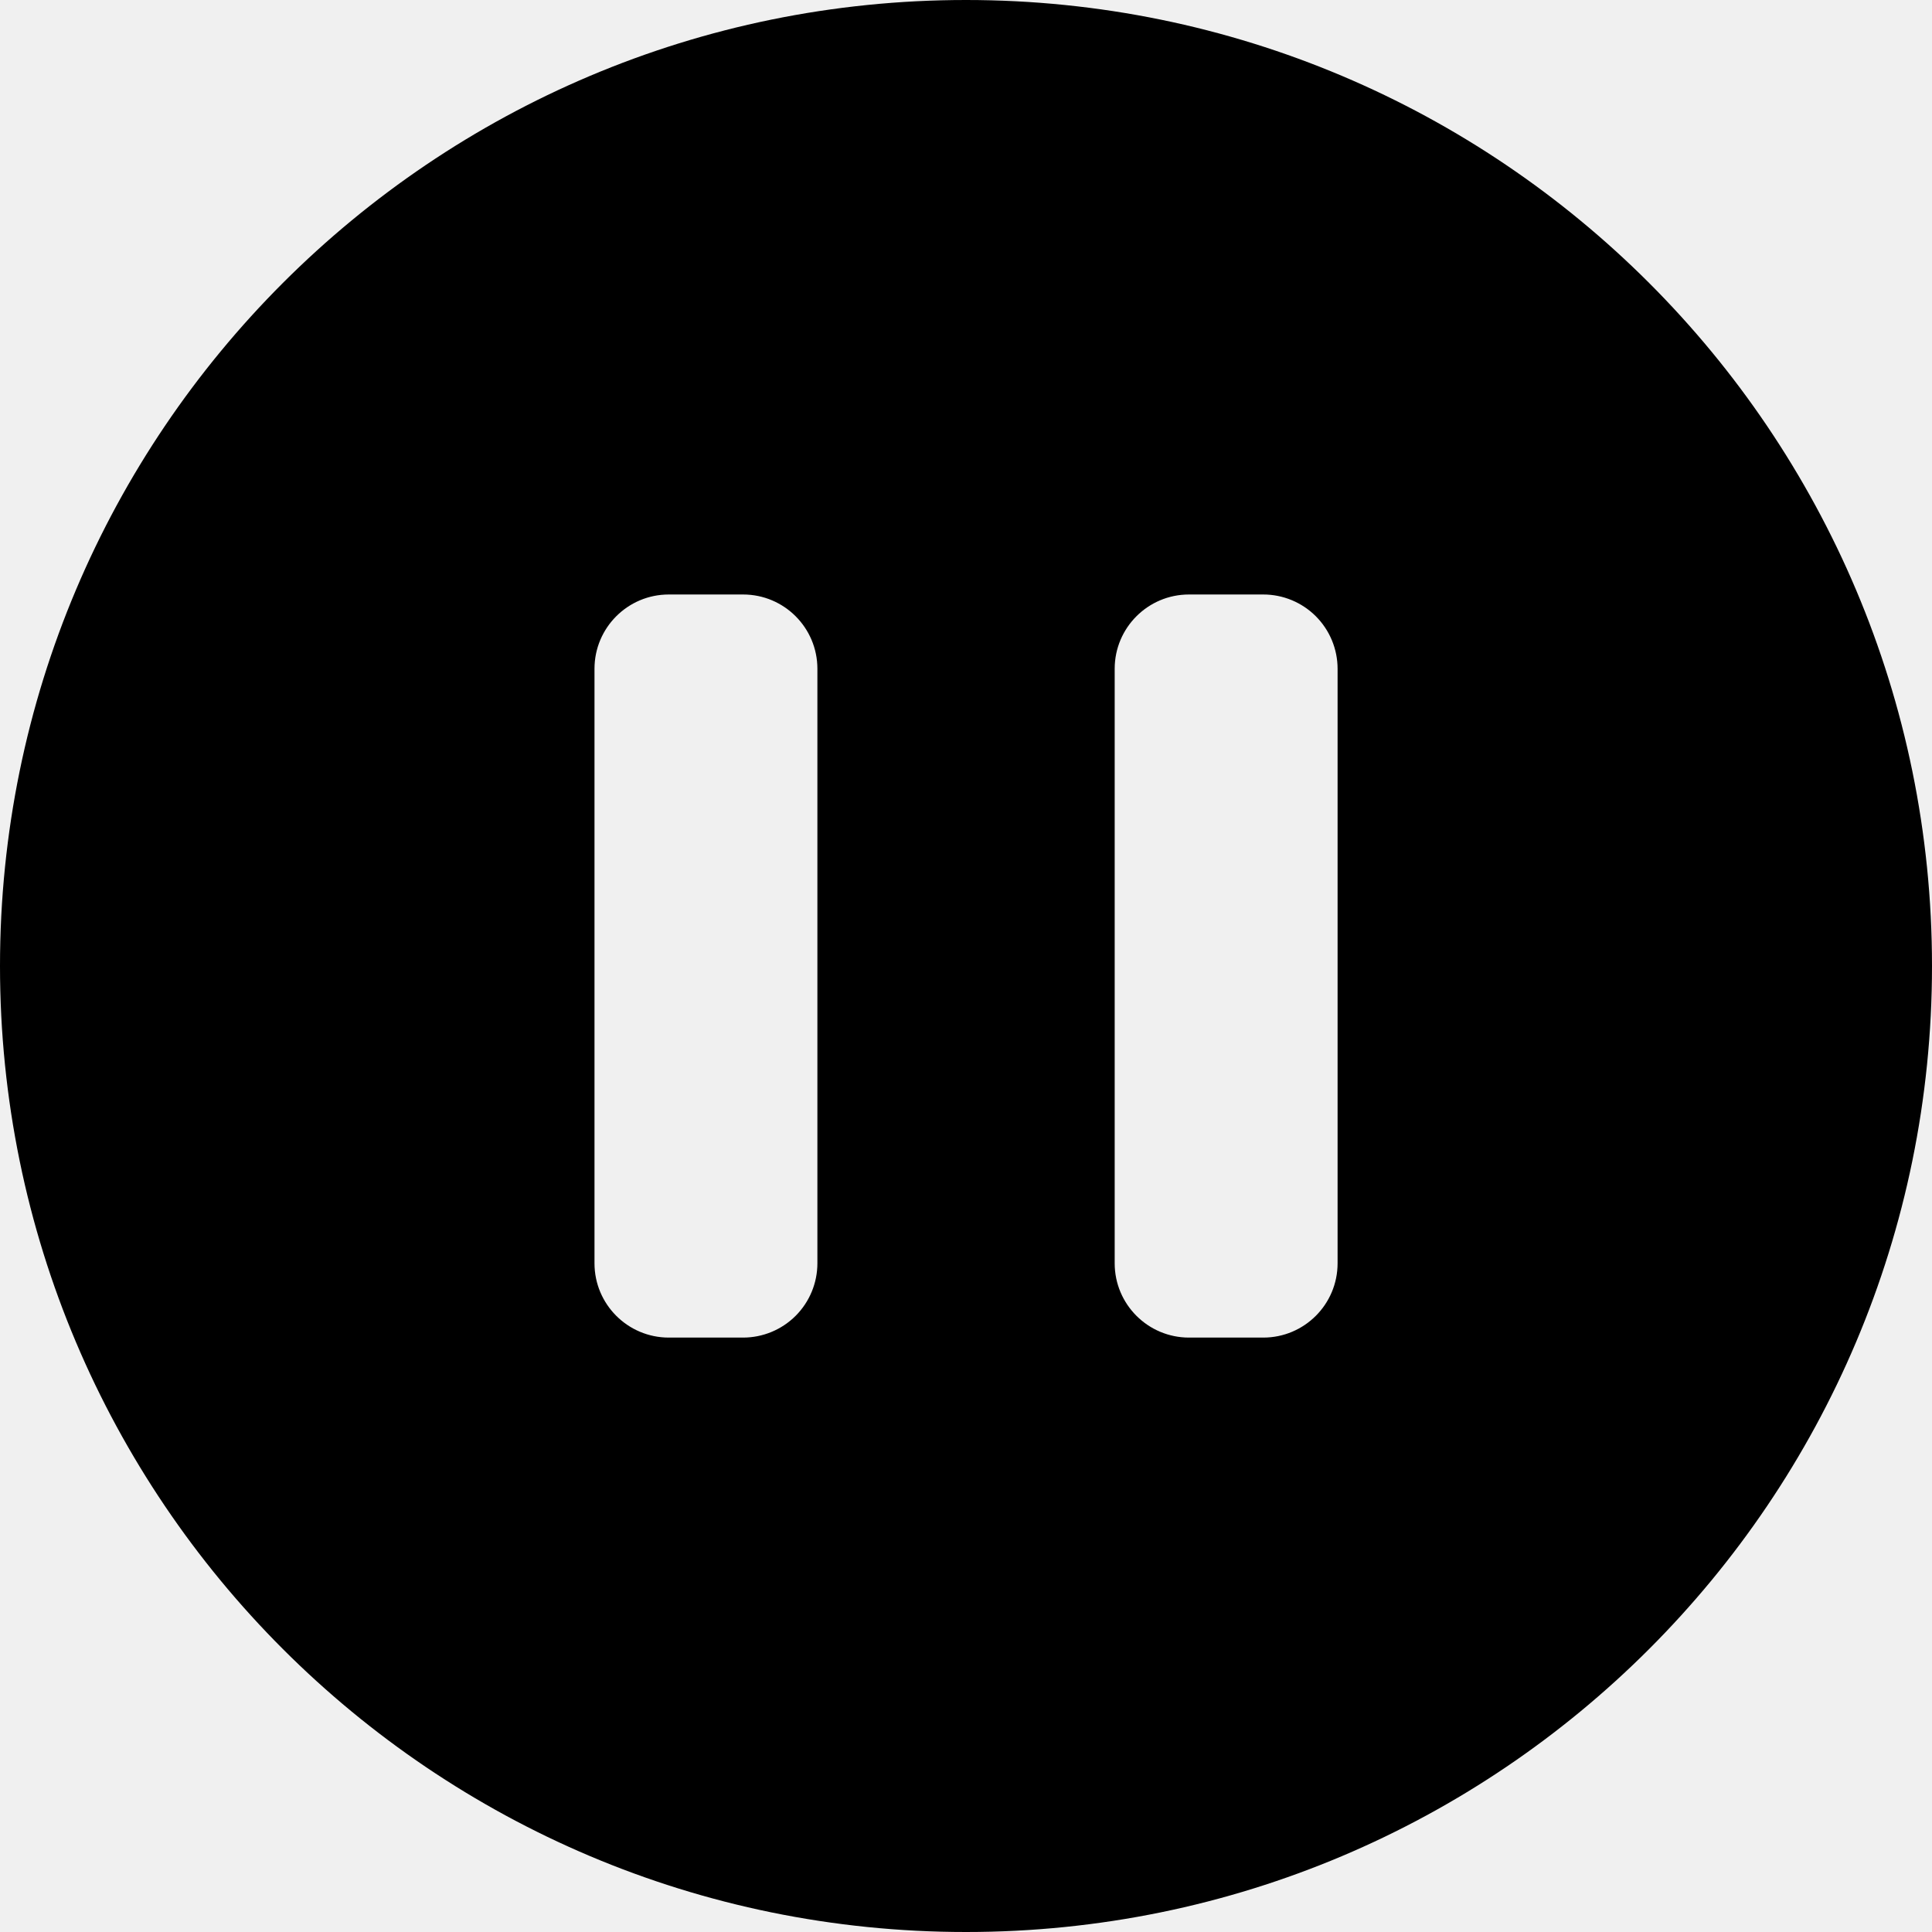
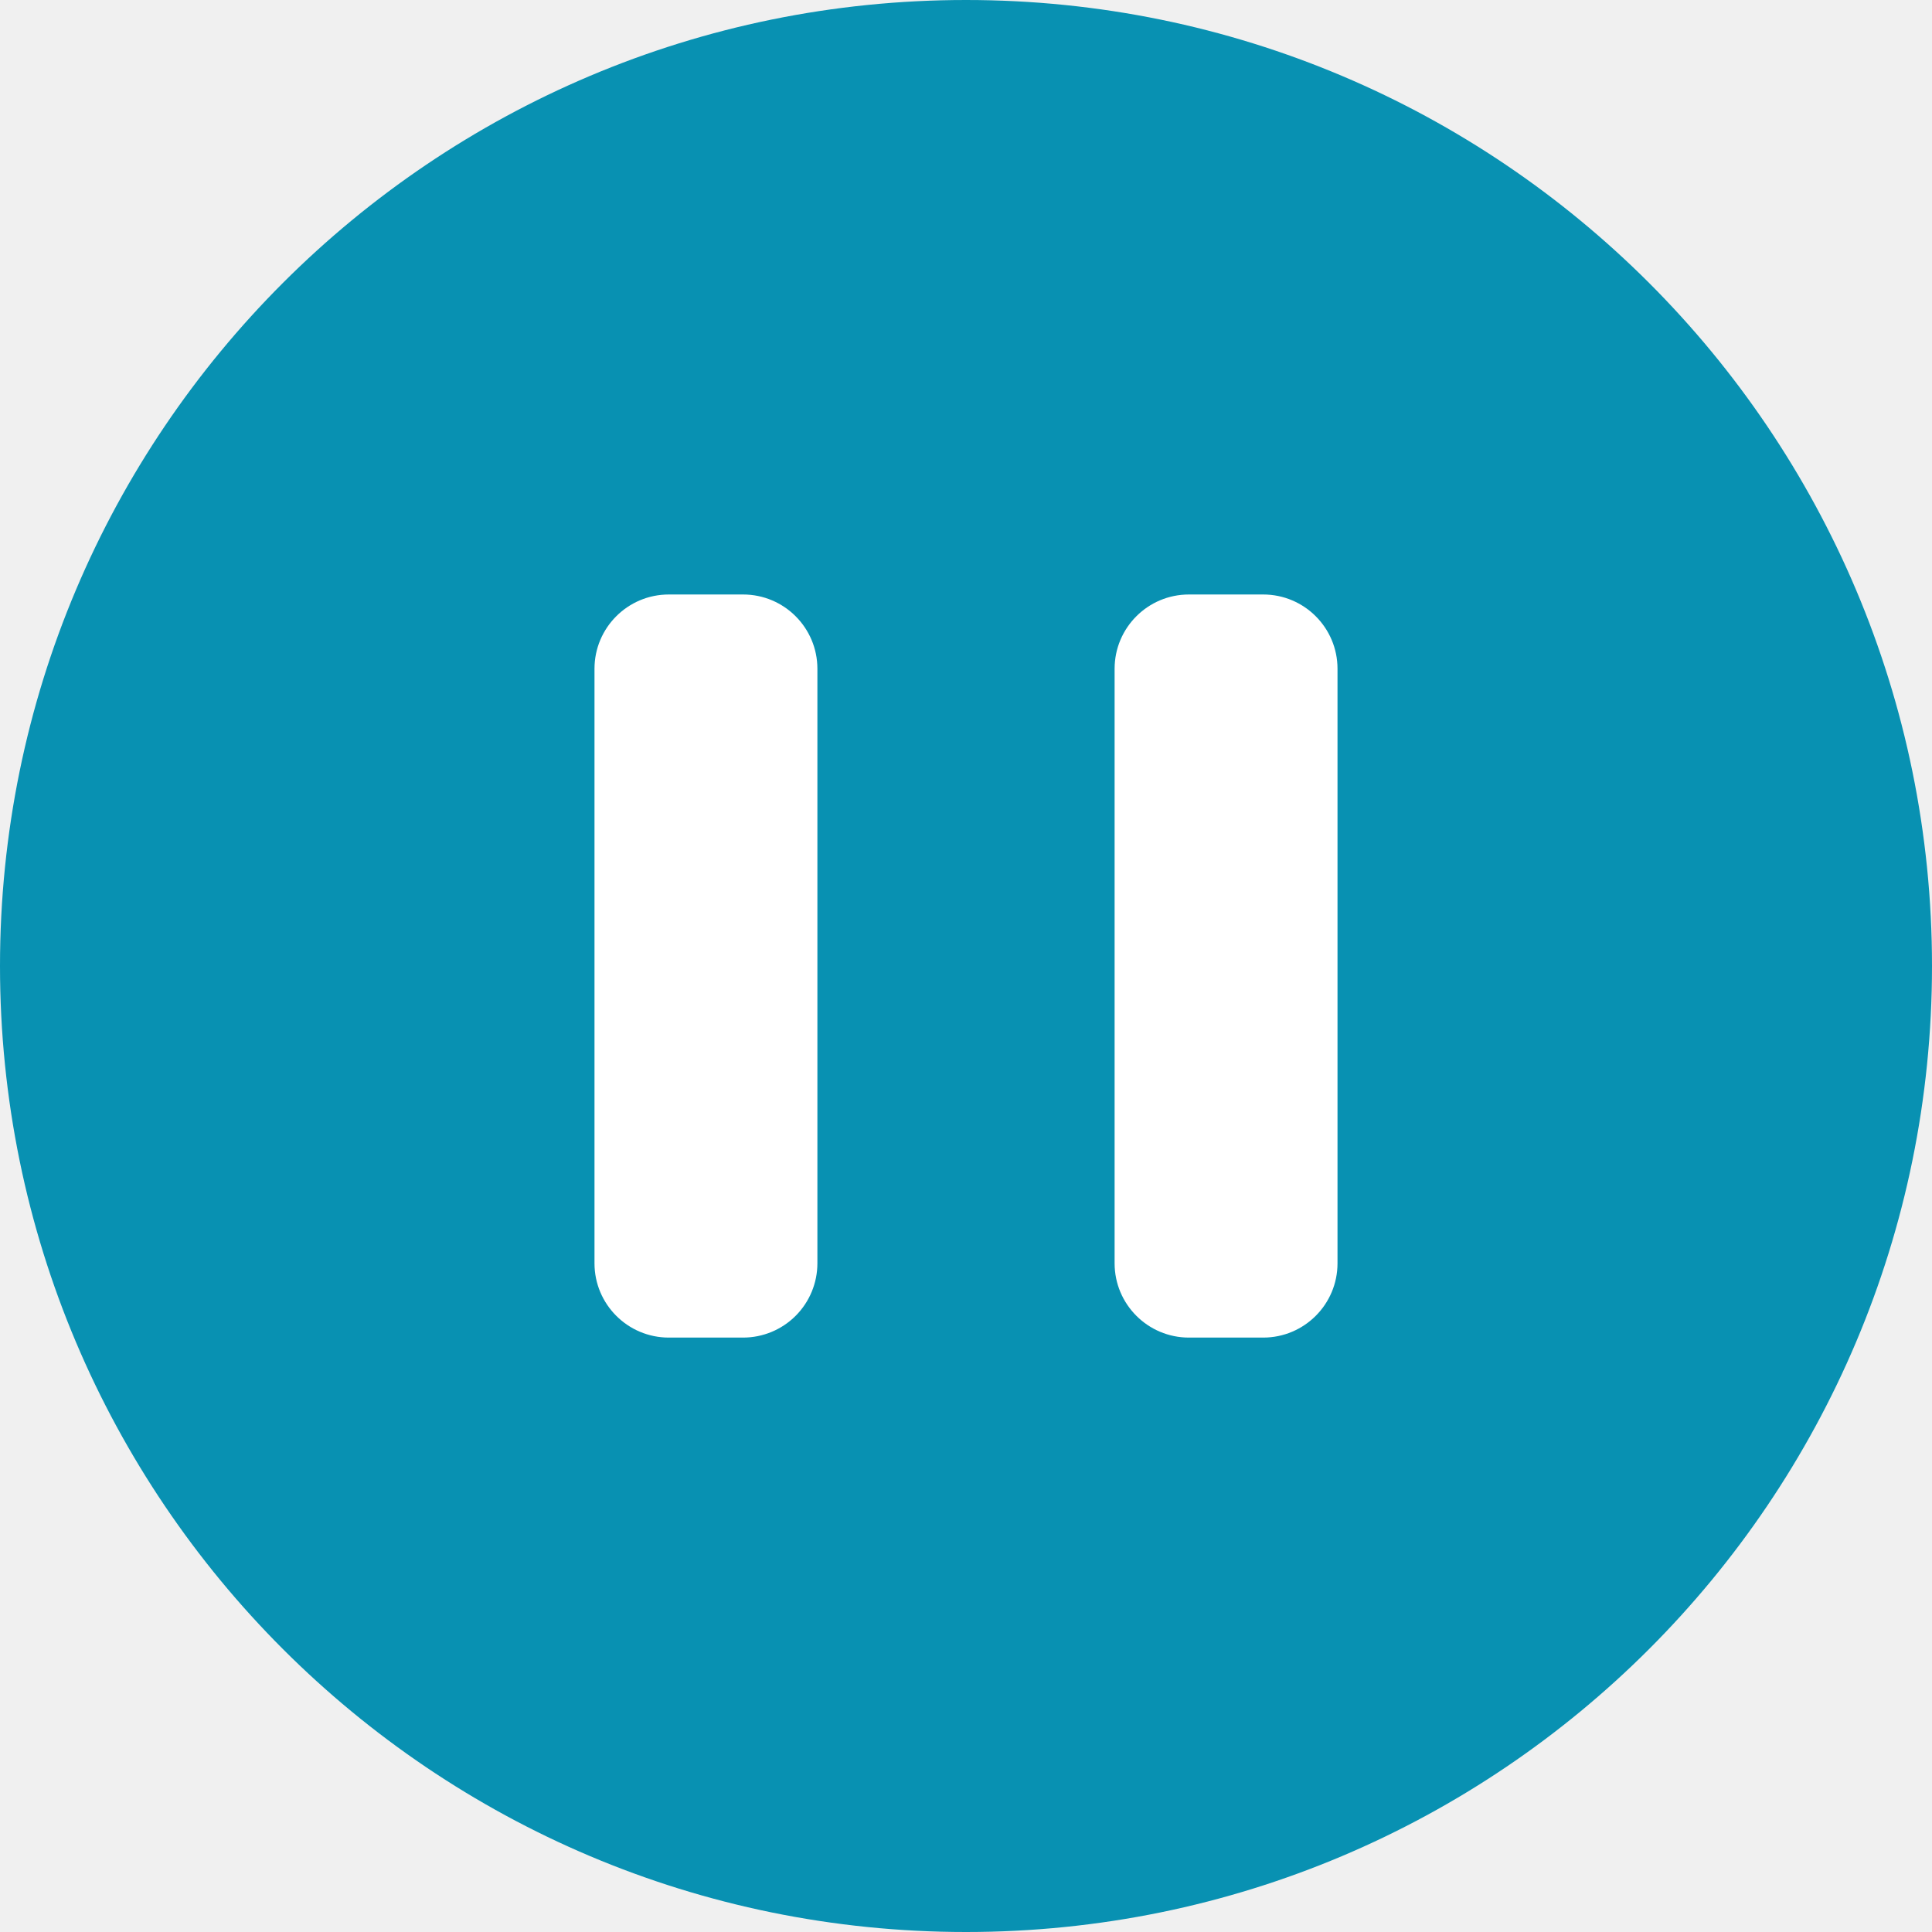
- <svg xmlns="http://www.w3.org/2000/svg" viewBox="0 0 24 24" fill="currentColor">
-   <path fill-rule="evenodd" d="M 4.5e-7,12 C 4.5e-7,5.372 5.372,4.5e-7 12,4.5e-7 18.628,4.5e-7 24,5.372 24,12 24,18.628 18.628,24 12,24 5.372,24 4.5e-7,18.628 4.5e-7,12 Z M 8.308,7.385 A 0.923,0.923 0 0 0 7.385,8.308 v 7.385 c 0,0.51 0.414,0.923 0.923,0.923 h 0.923 A 0.923,0.923 0 0 0 10.154,15.692 V 8.308 A 0.923,0.923 0 0 0 9.231,7.385 Z m 6.462,0 a 0.923,0.923 0 0 0 -0.923,0.923 v 7.385 c 0,0.51 0.414,0.923 0.923,0.923 h 0.923 a 0.923,0.923 0 0 0 0.923,-0.923 V 8.308 A 0.923,0.923 0 0 0 15.692,7.385 Z" clip-rule="evenodd" id="path1" style="stroke-width:1" />
+ <svg xmlns="http://www.w3.org/2000/svg" viewBox="0 0 24 24" fill="#0891b2">
+   <path style="stroke-width:1" d="M 4.5e-7,12 C 4.5e-7,5.372 5.372,4.5e-7 12,4.5e-7 18.628,4.5e-7 24,5.372 24,12 24,18.628 18.628,24 12,24 5.372,24 4.5e-7,18.628 4.5e-7,12 Z" id="path1" />
+   <path style="stroke-width:1;fill:#ffffff" d="M 8.308,7.385 A 0.923,0.923 0 0 0 7.385,8.308 v 7.385 c 0,0.51 0.414,0.923 0.923,0.923 h 0.923 A 0.923,0.923 0 0 0 10.154,15.692 V 8.308 A 0.923,0.923 0 0 0 9.231,7.385 Z" id="path2" />
+   <path style="stroke-width:1;fill:#ffffff" d="m 14.769,7.385 a 0.923,0.923 0 0 0 -0.923,0.923 v 7.385 c 0,0.51 0.414,0.923 0.923,0.923 h 0.923 a 0.923,0.923 0 0 0 0.923,-0.923 V 8.308 A 0.923,0.923 0 0 0 15.692,7.385 Z" id="path3" />
</svg>
